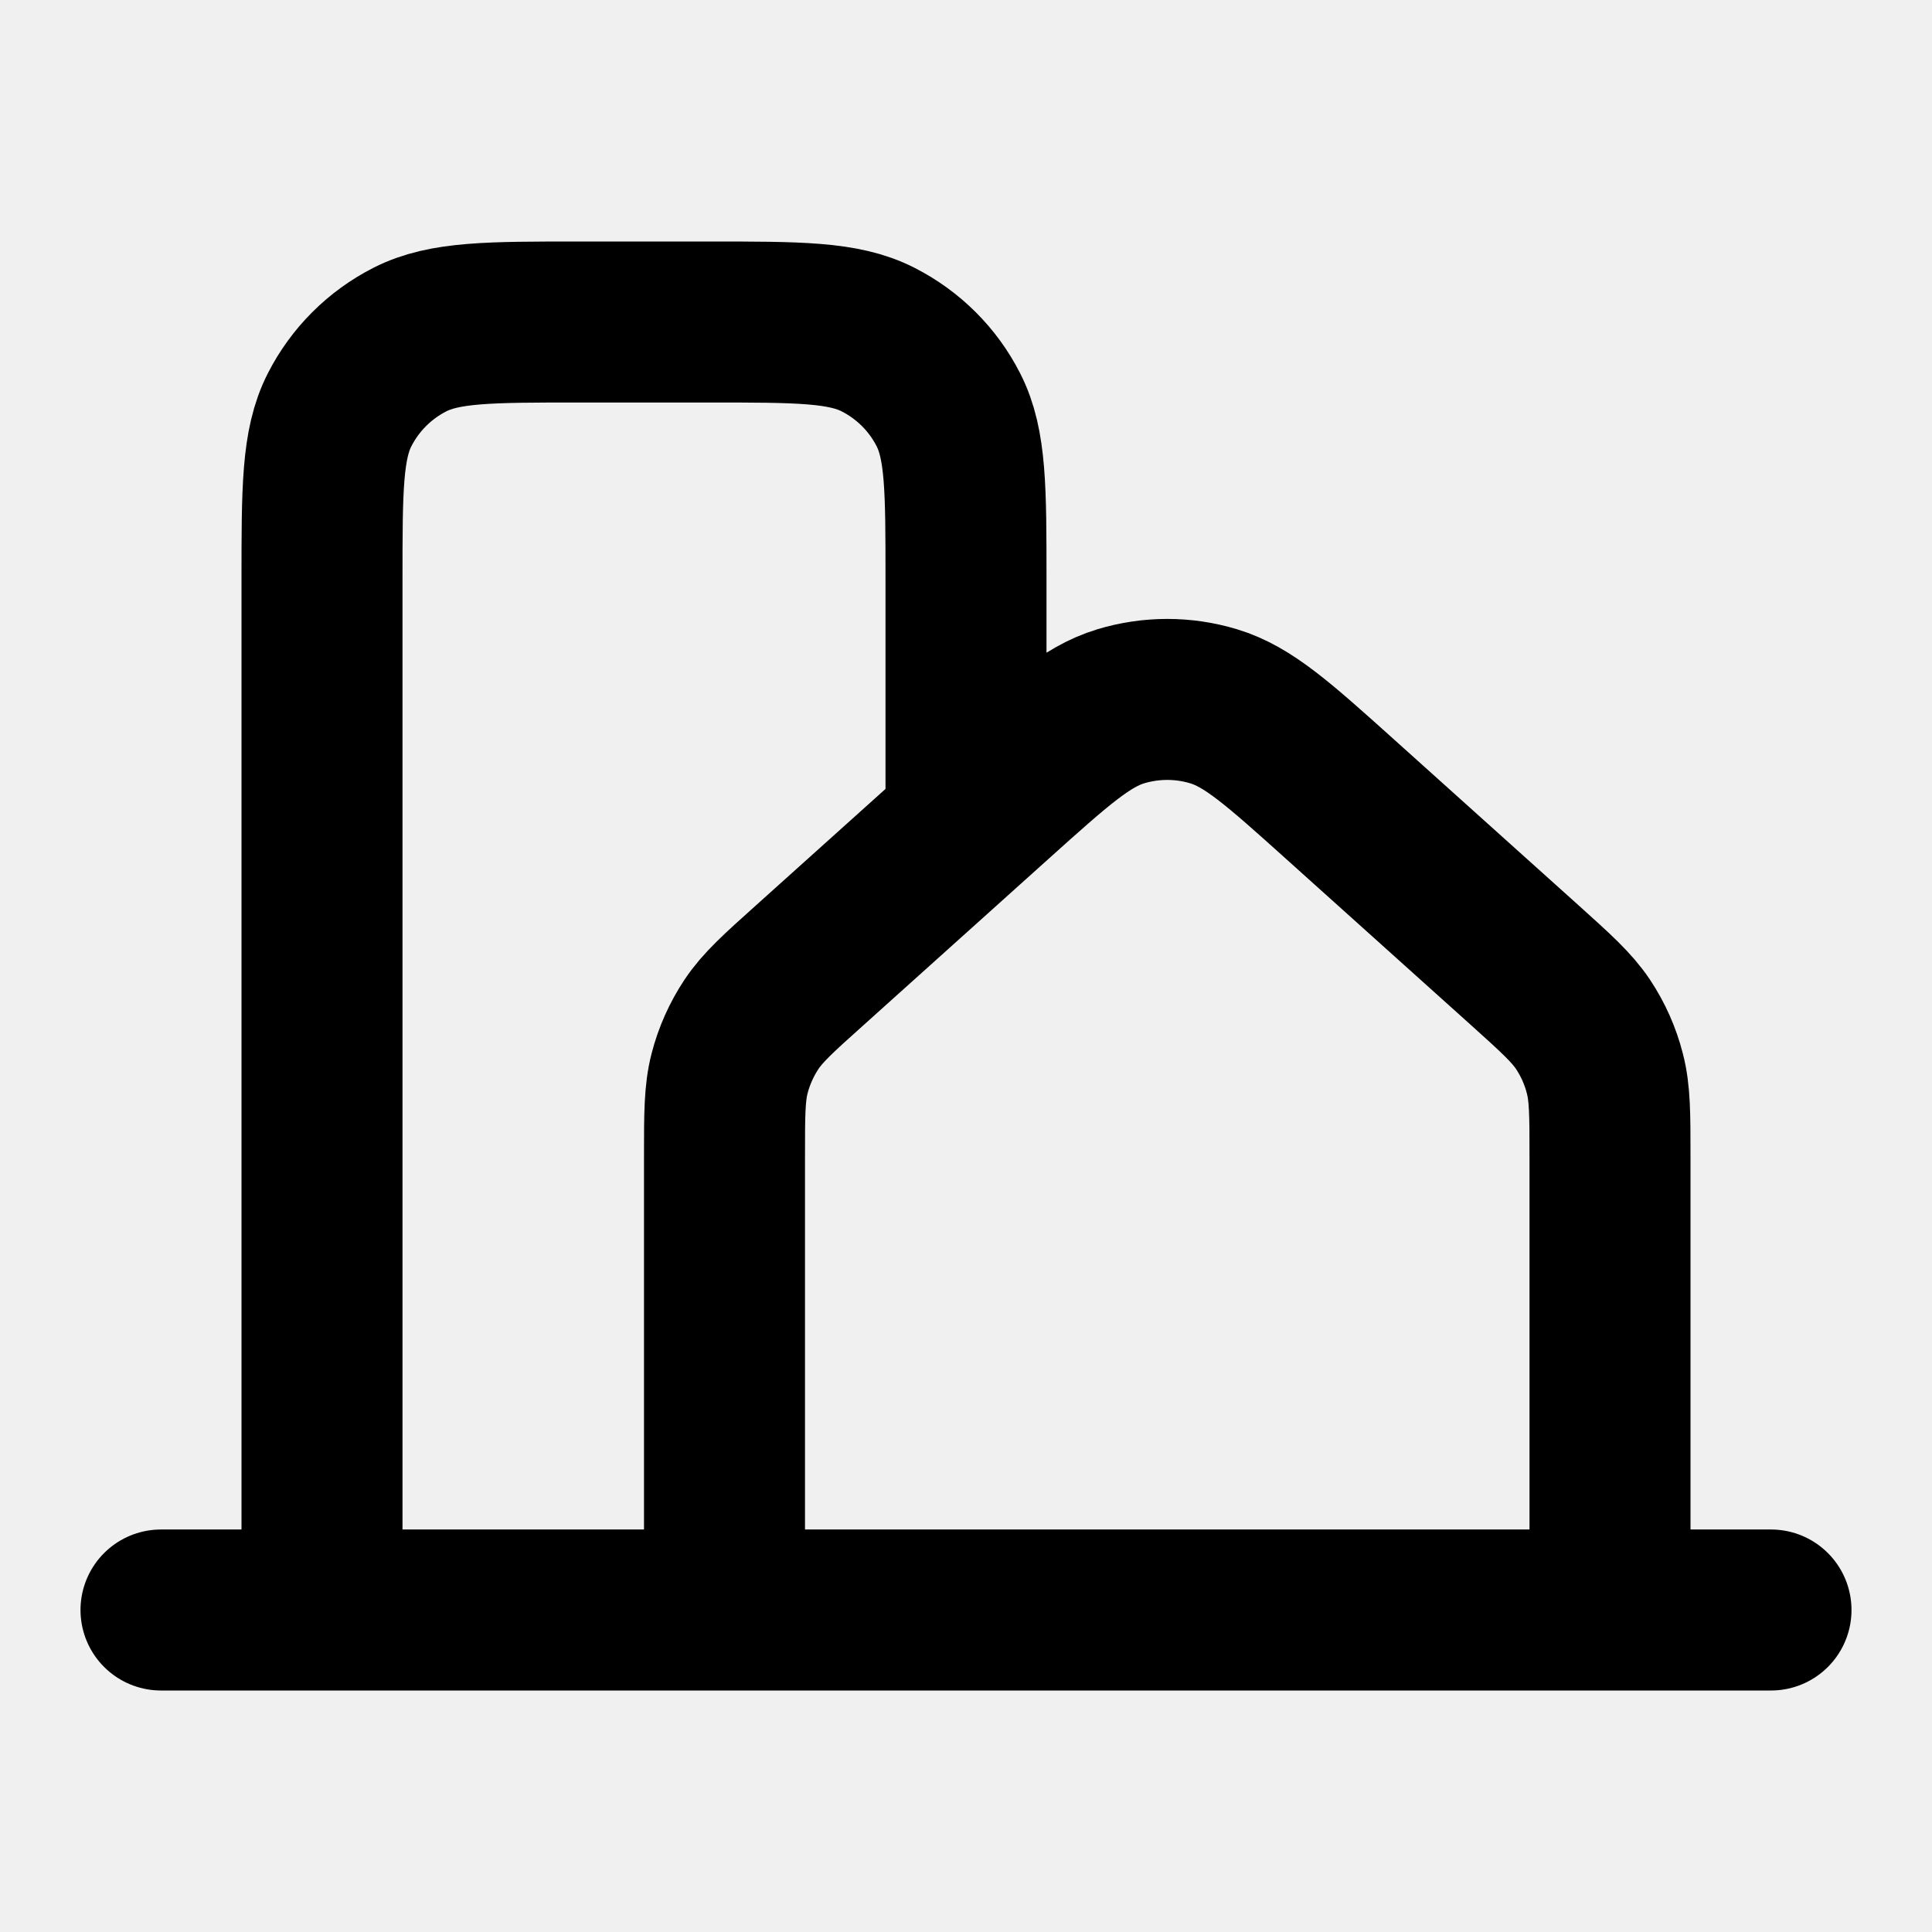
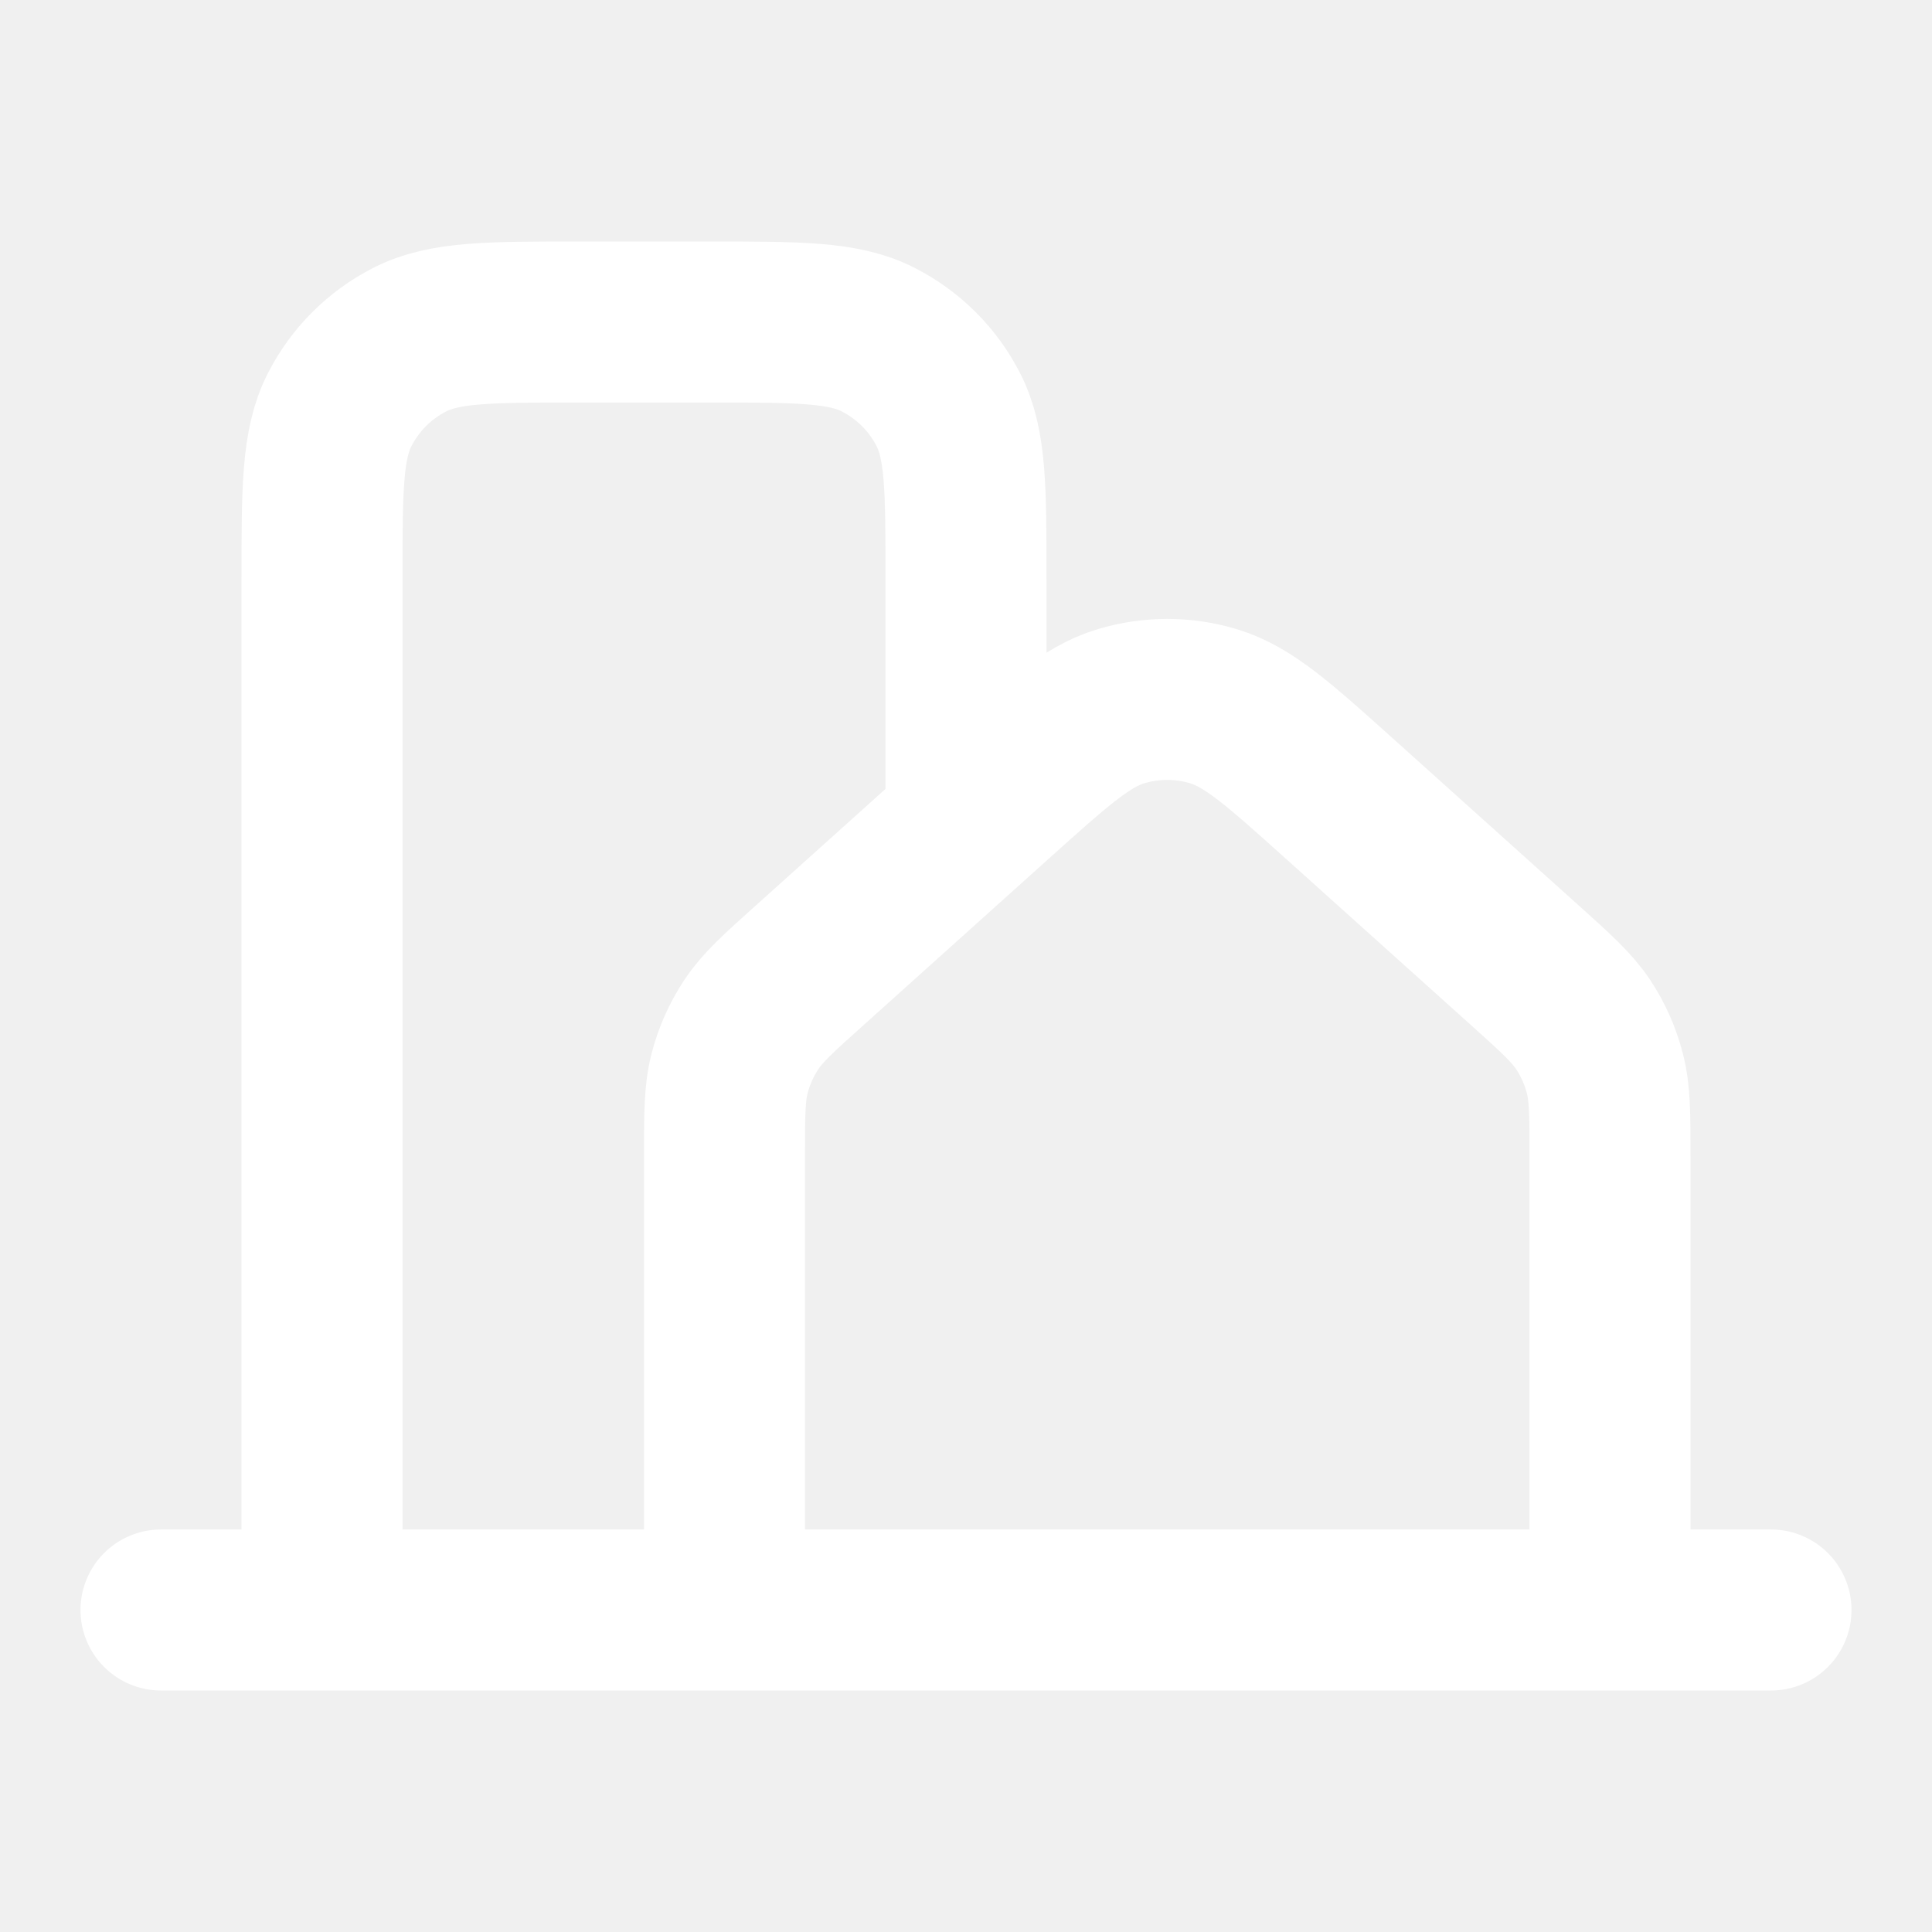
<svg xmlns="http://www.w3.org/2000/svg" width="800px" height="800px" viewBox="0 0 24 24" fill="none">
  <g id="Navigation / Building_01">
-     <path id="Vector" d="M2 20H4M4 20H9M4 20V7.2C4 6.08 4 5.52 4.218 5.092C4.41 4.715 4.715 4.41 5.092 4.218C5.52 4 6.08 4 7.2 4H8.8C9.92 4 10.48 4 10.907 4.218C11.284 4.41 11.591 4.715 11.782 5.092C12 5.519 12 6.079 12 7.197V10M9 20H20M9 20V14.368C9 13.843 9 13.58 9.063 13.335C9.119 13.118 9.211 12.912 9.335 12.725C9.475 12.515 9.671 12.338 10.062 11.988L12.363 9.92C13.118 9.242 13.495 8.903 13.922 8.774C14.299 8.66 14.701 8.66 15.077 8.774C15.505 8.903 15.883 9.242 16.639 9.921L18.939 11.988C19.329 12.339 19.524 12.515 19.665 12.725C19.789 12.912 19.881 13.118 19.936 13.335C20 13.58 20 13.843 20 14.368V20M20 20H22" stroke="#000000" stroke-width="2" stroke-linecap="round" stroke-linejoin="round" />
+     <path id="Vector" d="M2 20H4M4 20H9M4 20V7.2C4 6.08 4 5.52 4.218 5.092C4.41 4.715 4.715 4.41 5.092 4.218C5.52 4 6.08 4 7.2 4H8.8C9.92 4 10.48 4 10.907 4.218C11.284 4.41 11.591 4.715 11.782 5.092C12 5.519 12 6.079 12 7.197V10M9 20H20M9 20V14.368C9 13.843 9 13.58 9.063 13.335C9.119 13.118 9.211 12.912 9.335 12.725C9.475 12.515 9.671 12.338 10.062 11.988L12.363 9.92C13.118 9.242 13.495 8.903 13.922 8.774C14.299 8.66 14.701 8.66 15.077 8.774C15.505 8.903 15.883 9.242 16.639 9.921L18.939 11.988C19.329 12.339 19.524 12.515 19.665 12.725C19.789 12.912 19.881 13.118 19.936 13.335C20 13.58 20 13.843 20 14.368V20M20 20H22" stroke="white" stroke-width="2" stroke-linecap="round" stroke-linejoin="round" />
  </g>
</svg>
